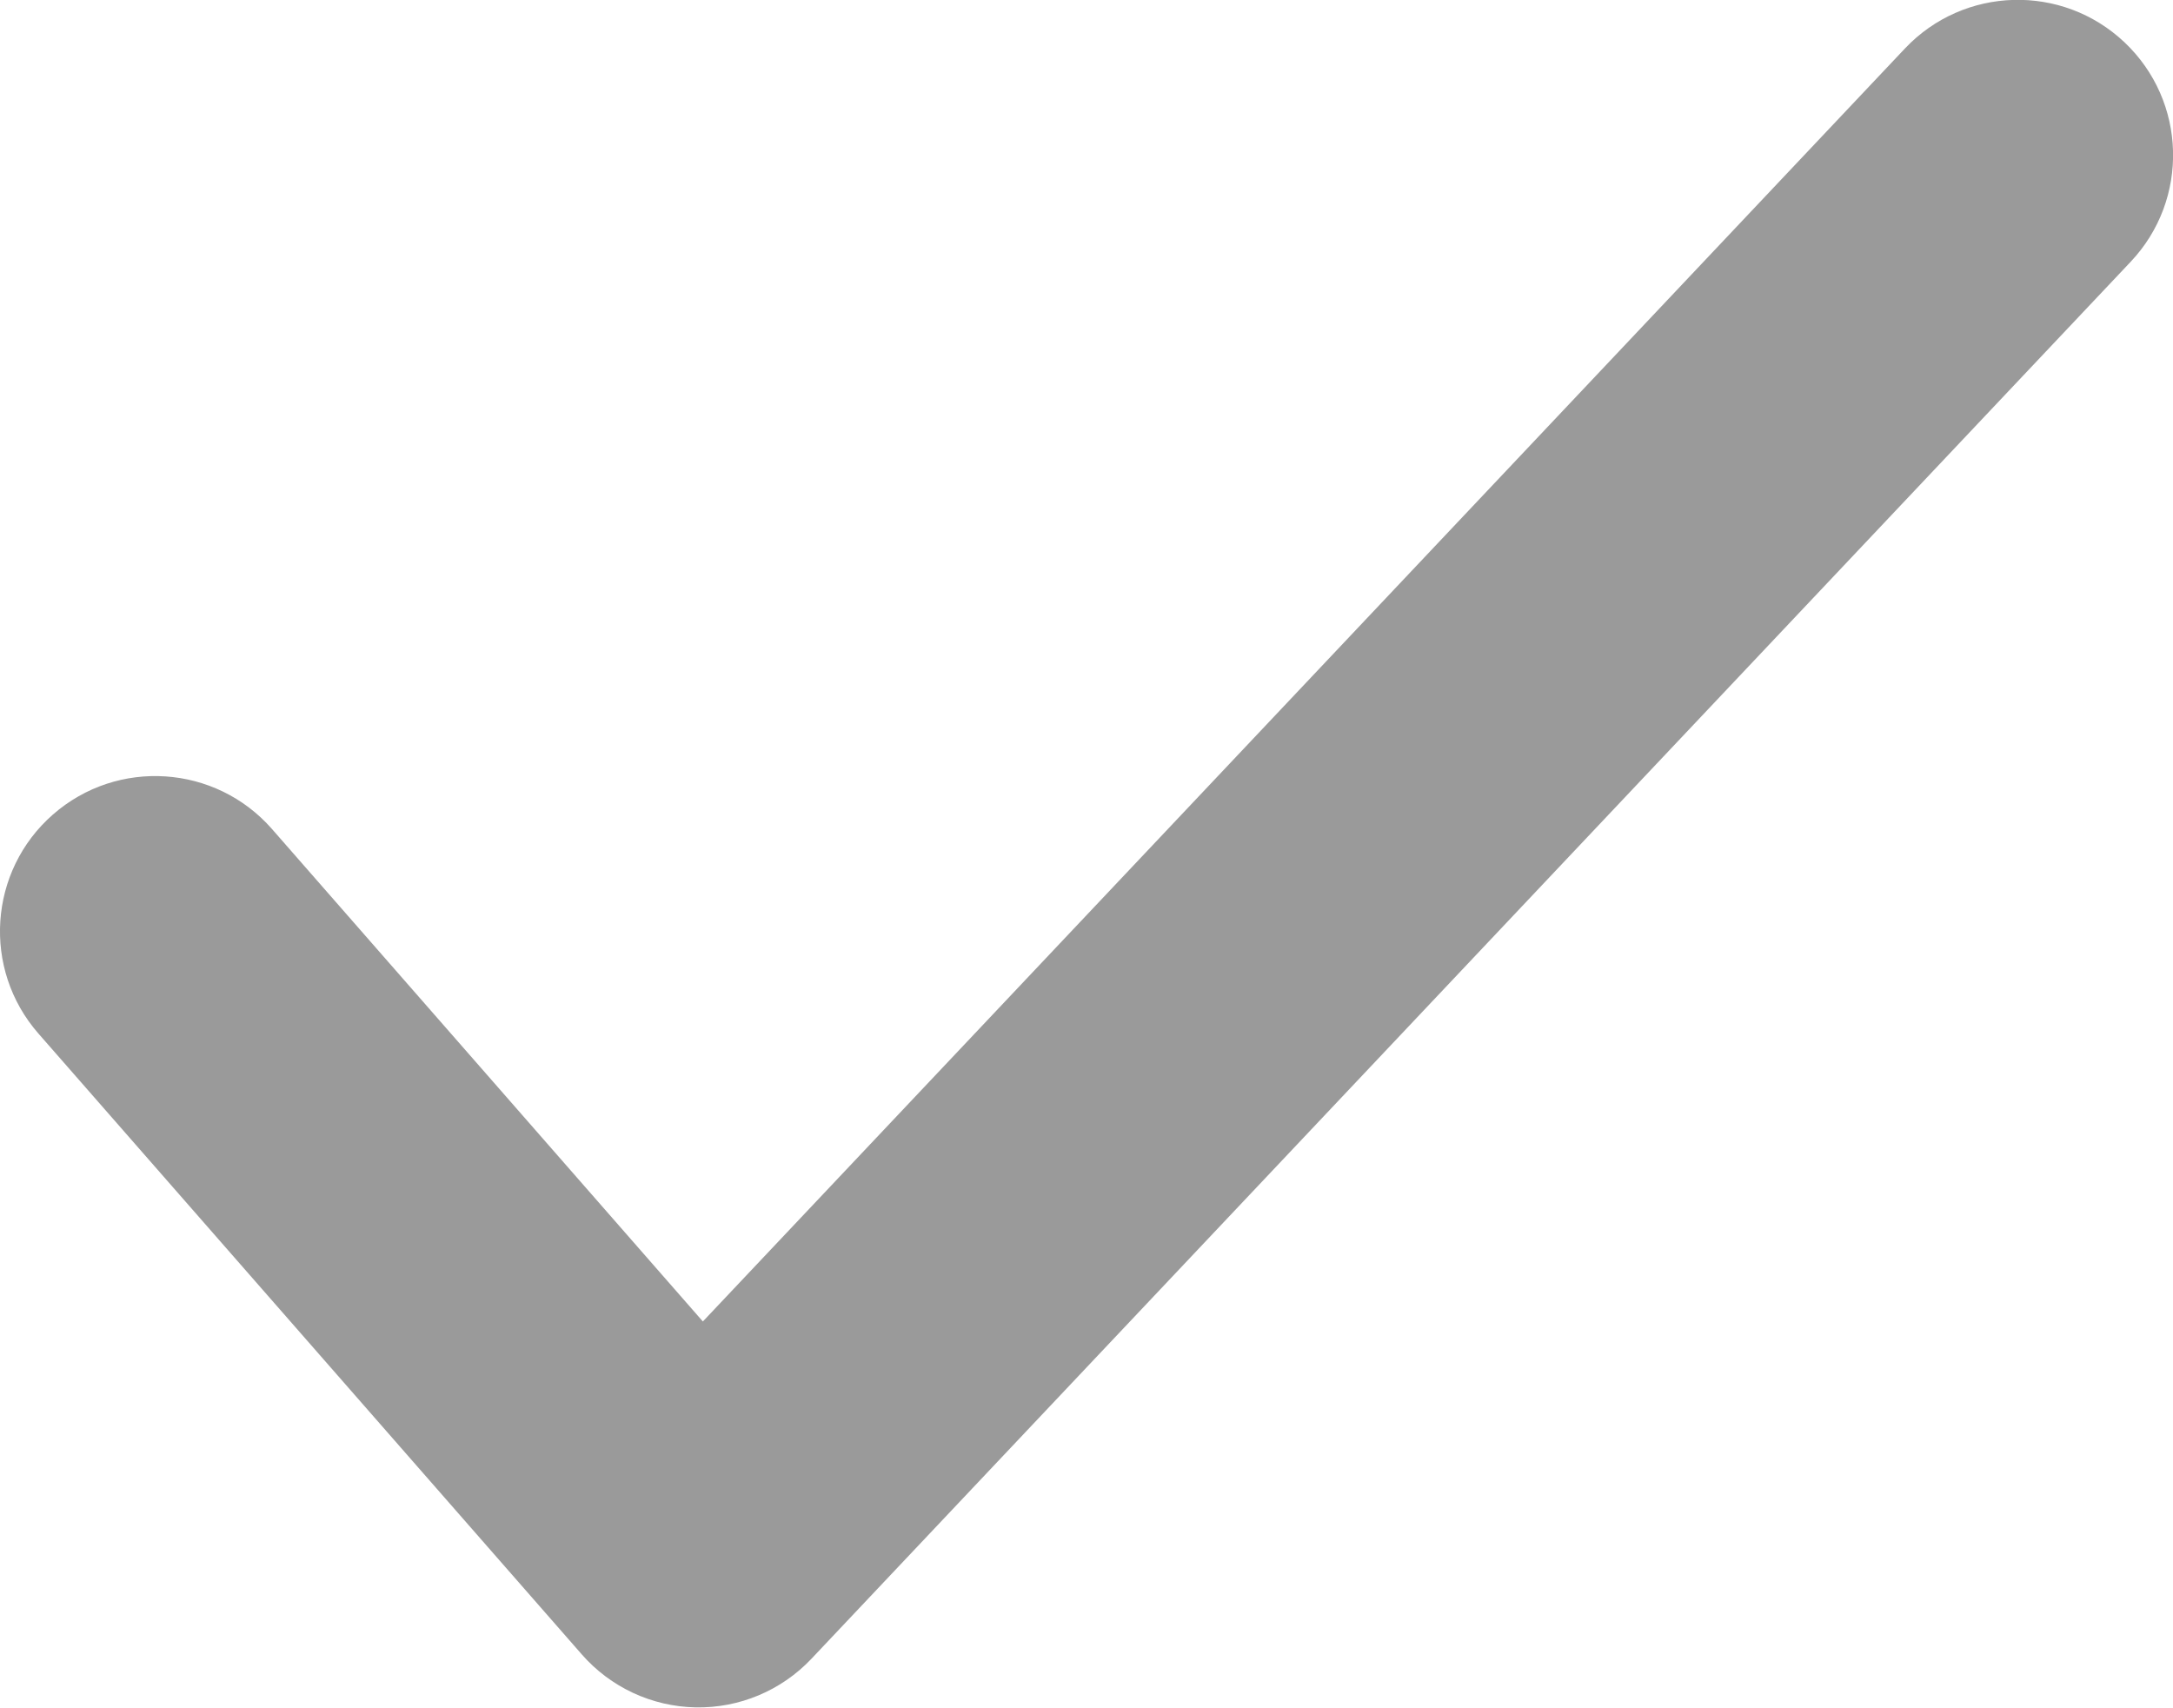
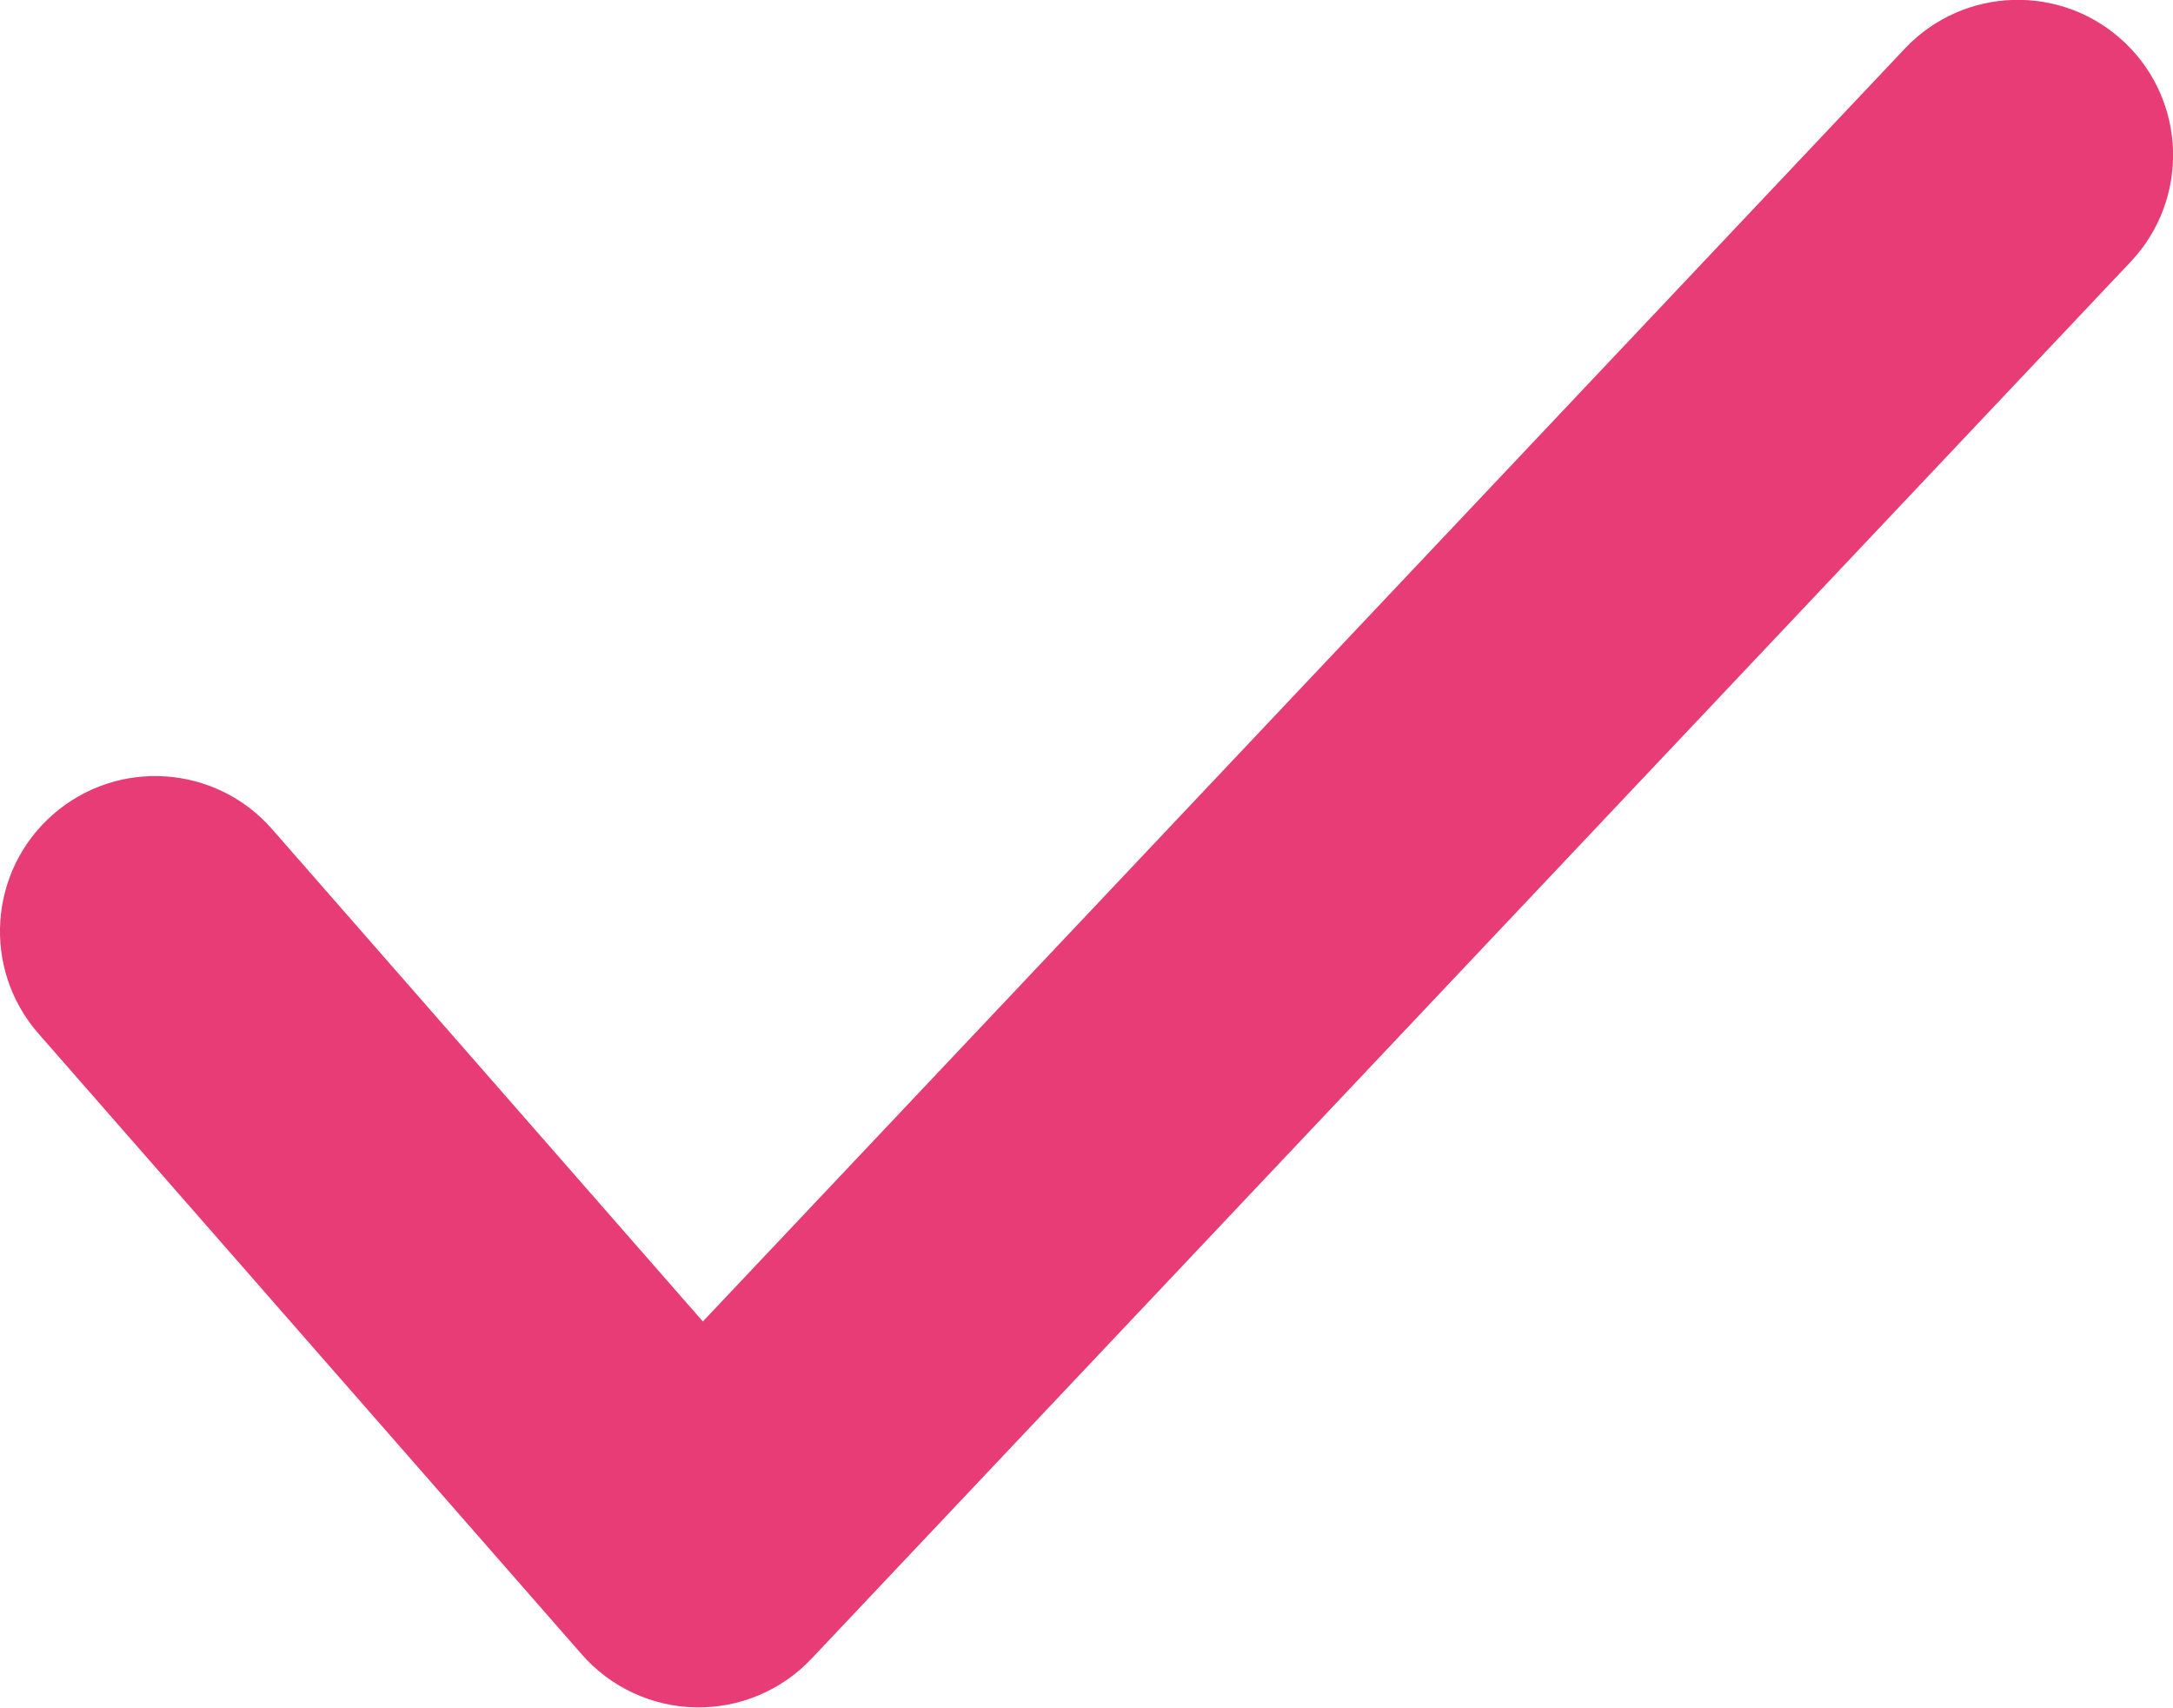
<svg xmlns="http://www.w3.org/2000/svg" width="48.888" height="38.412" viewBox="0 0 48.888 38.412">
-   <path id="Path" d="M18.652,42.768a3.492,3.492,0,0,0,4.6,5.256L37.219,35.8a3.492,3.492,0,0,0,.1-5.167L5.89.953a3.492,3.492,0,0,0-4.8,5.077L29.73,33.075Z" transform="translate(48.888) rotate(90)" fill="#9a9a9a" />
+   <path id="Path" d="M18.652,42.768a3.492,3.492,0,0,0,4.6,5.256L37.219,35.8a3.492,3.492,0,0,0,.1-5.167L5.89.953a3.492,3.492,0,0,0-4.8,5.077L29.73,33.075Z" transform="translate(48.888) rotate(90)" fill="#e83c77" />
</svg>
